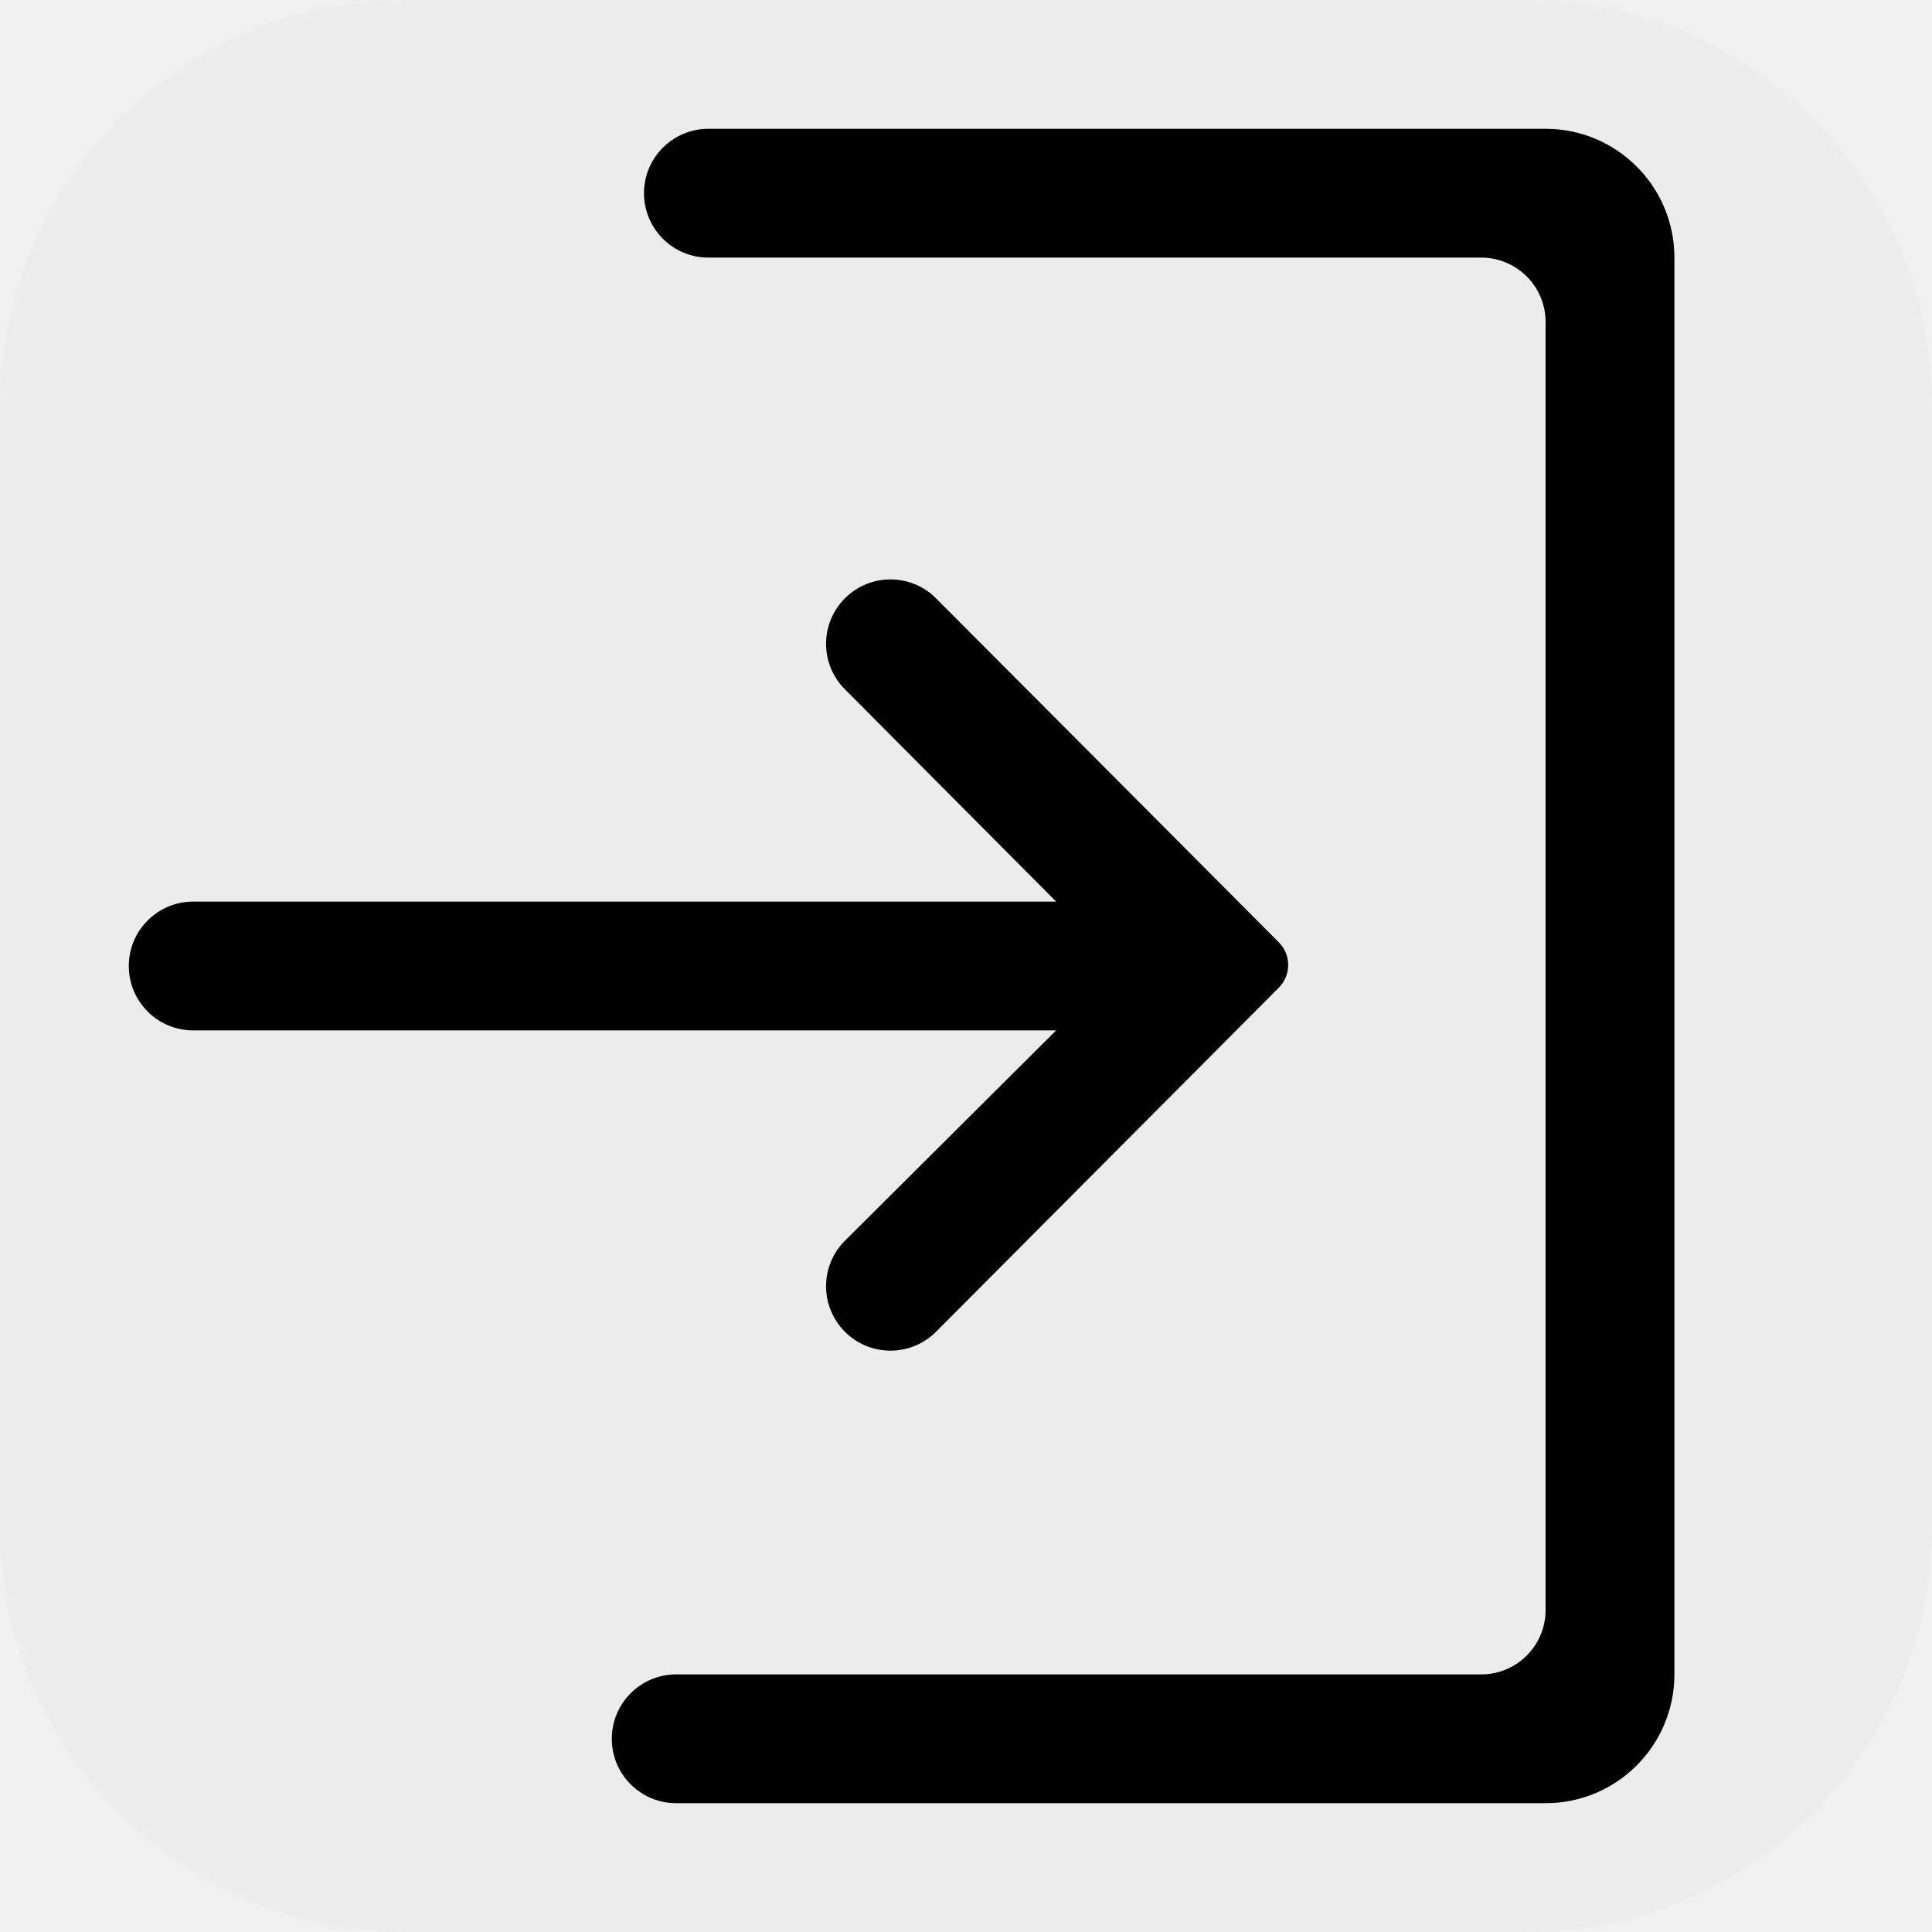
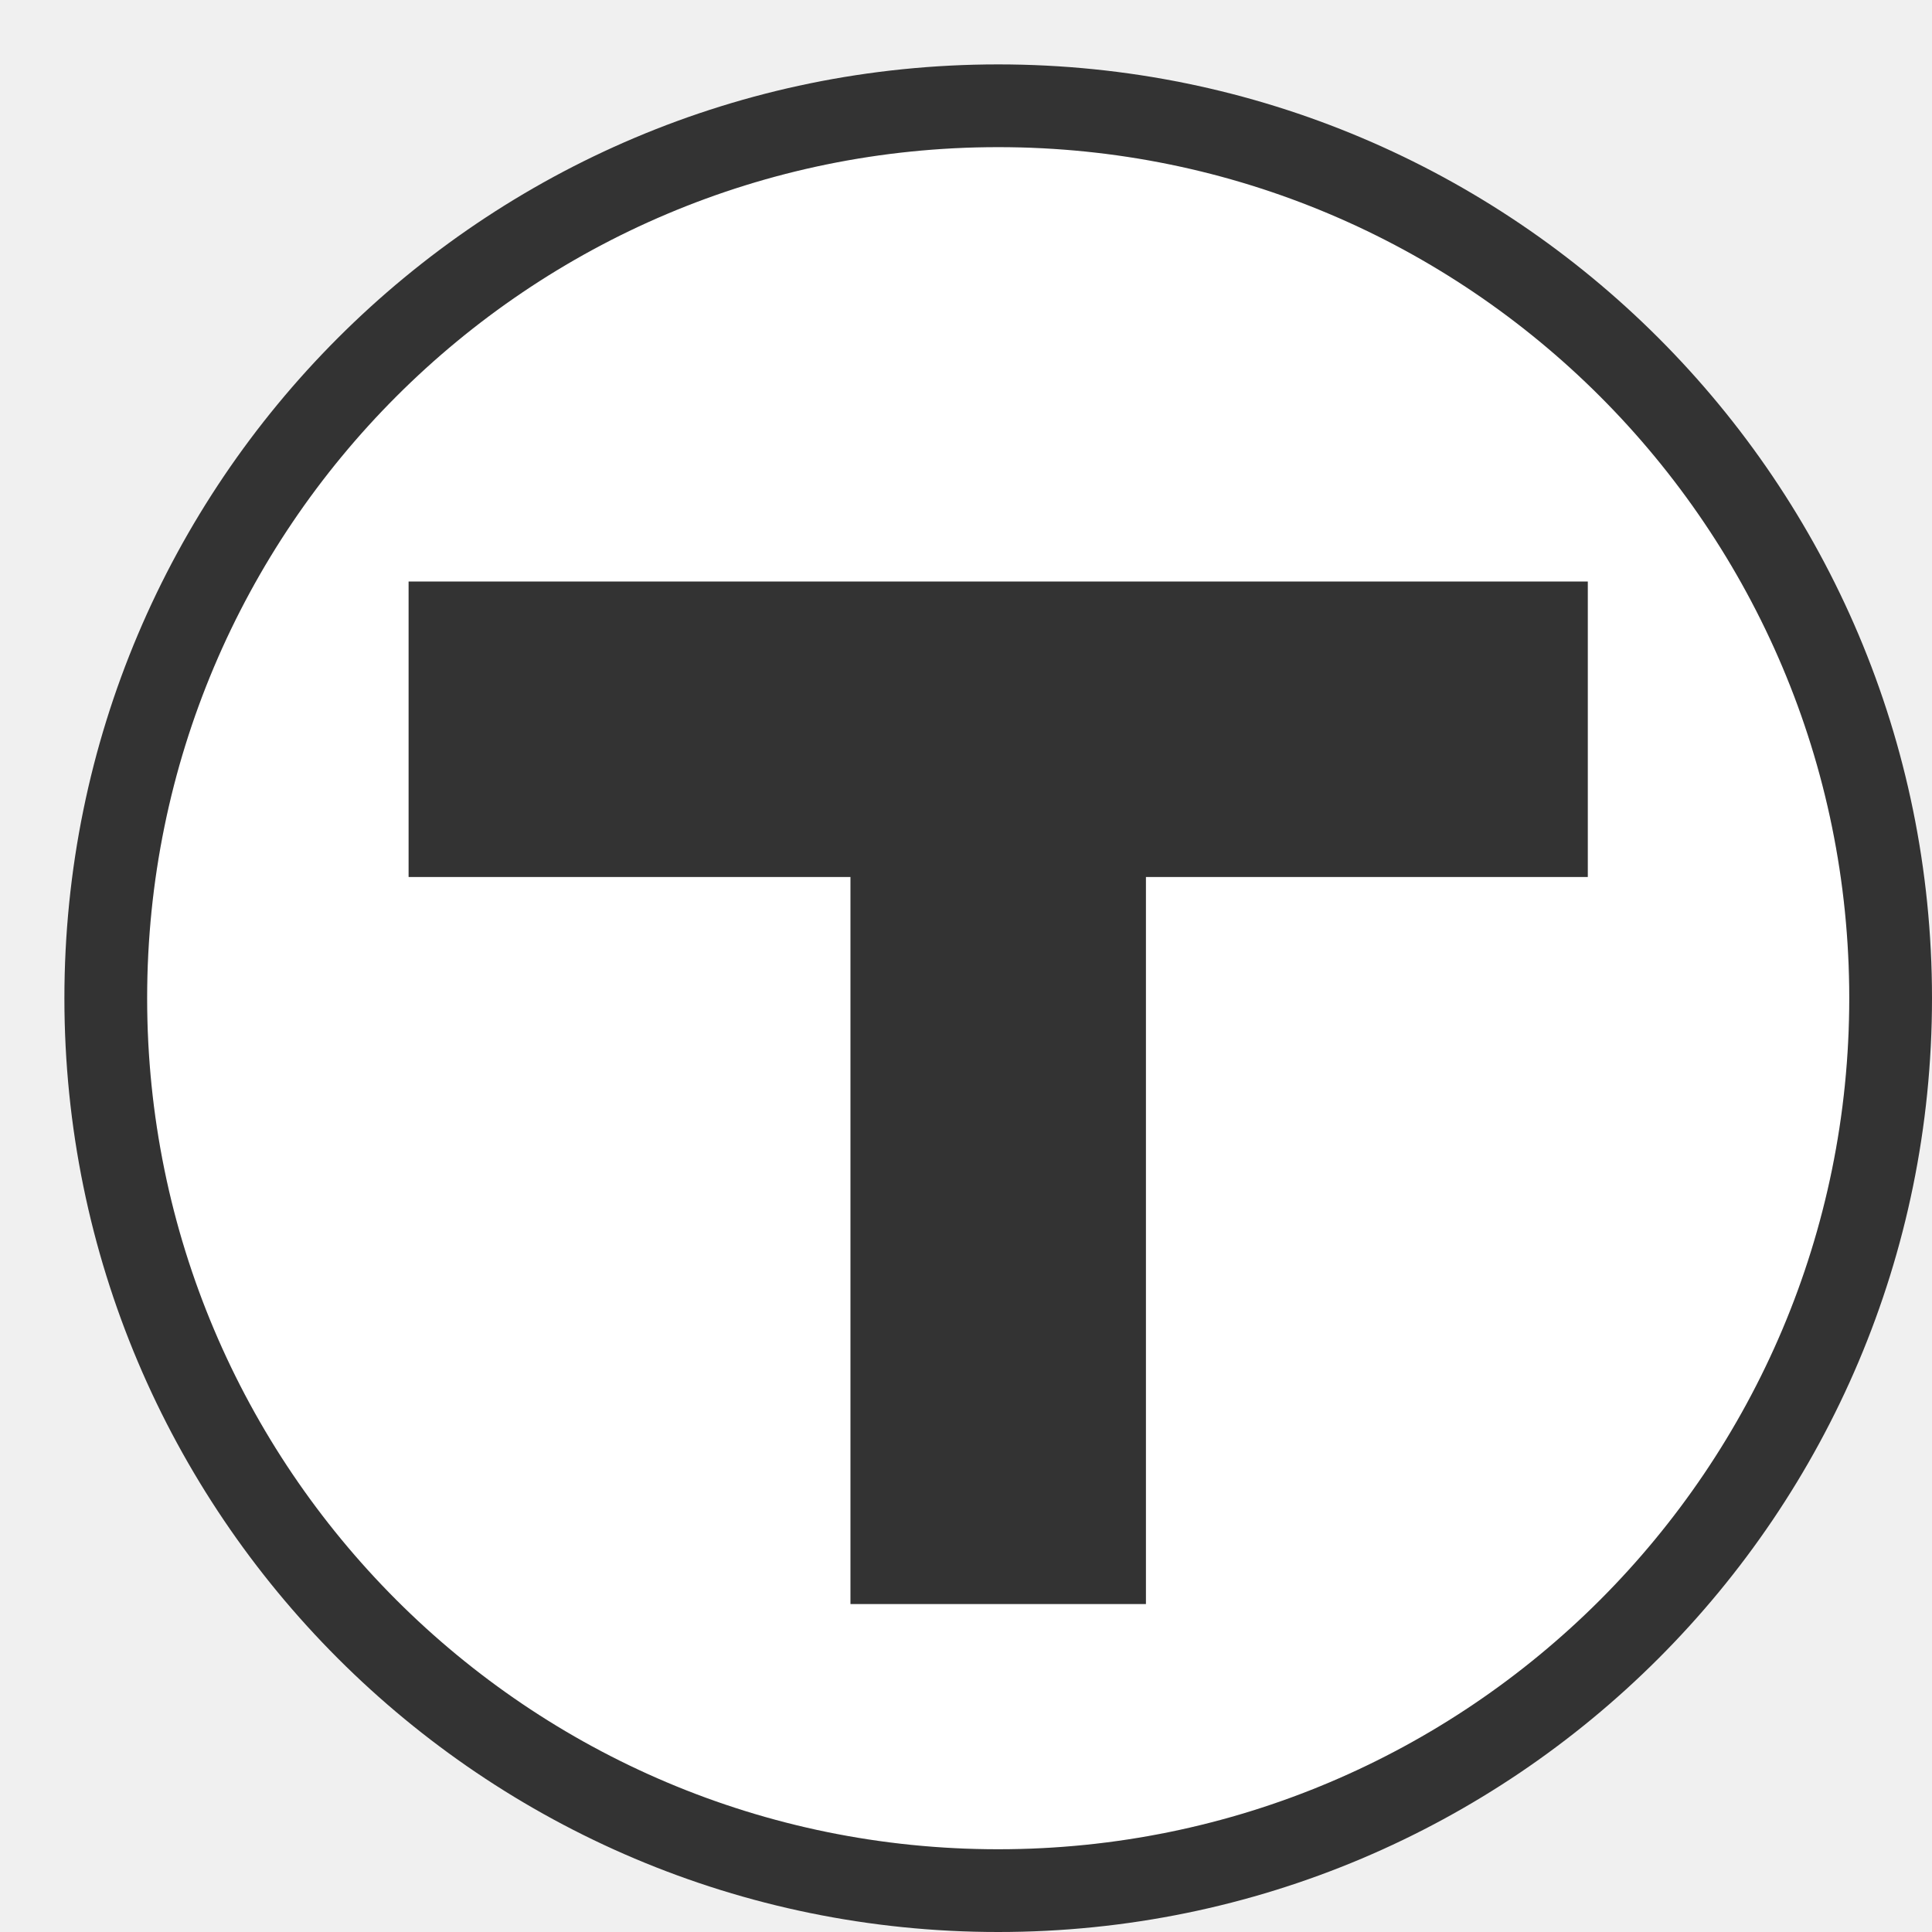
- <svg xmlns="http://www.w3.org/2000/svg" id="entrance-alt1" width="15" height="15" viewBox="0 0 15 15" version="1.1">
+ <svg xmlns="http://www.w3.org/2000/svg" width="15" height="15" viewBox="0 0 15 15" id="circle-stroked" version="1.1" xml:space="preserve">
  <defs id="defs1" />
-   <rect style="fill:#ececec;fill-opacity:1;stroke:none;stroke-width:4" id="rect2" width="15" height="15" x="0" y="0" ry="3.154" />
-   <path d="M6.554,9.639a.5.5,0,0,0,.707.707L9.928,7.669a.25.25,0,0,0,0-.354h0L7.261,4.639a.5.5,0,0,0-.707.707L8.2,7H1.5a.5.5,0,0,0,0,1H8.2ZM12,1H5.5a.5.5,0,0,0,0,1h6a.5.5,0,0,1,.5.5v10a.5.5,0,0,1-.5.5H5.25a.5.5,0,0,0,0,1H12a1,1,0,0,0,1-1V2A1,1,0,0,0,12,1Z" id="path1" />
+   <g id="g1" transform="matrix(0.0145,0,0,0.0145,0.5,0.5)">
+     <path d="m 500,44.3 c -251.7,0 -455.7,204 -455.7,455.7 0,251.7 204,455.7 455.7,455.7 251.7,0 455.7,-204 455.7,-455.7 C 955.7,248.3 751.7,44.3 500,44.3 Z M 815.7,435.1 H 579.1 V 824.3 H 420.9 V 435.1 H 184.3 V 276.9 h 631.3 v 158.2 z" style="fill:#ffffff" id="path1" />
+     <path d="M 500,0 C 223.9,0 0,223.9 0,500 c 0,276.1 223.9,500 500,500 276.1,0 500,-223.9 500,-500 C 1000,223.9 776.1,0 500,0 Z m 0,955.7 C 248.3,955.7 44.3,751.7 44.3,500 44.3,248.3 248.3,44.3 500,44.3 c 251.7,0 455.7,204 455.7,455.7 0,251.7 -204,455.7 -455.7,455.7 z" id="path2" style="fill:#333333" />
+     <path d="M 184.3,435.1 H 420.9 V 824.4 H 579.1 V 435.1 H 815.7 V 276.9 H 184.3 Z" id="path3" style="fill:#333333;fill-opacity:1" />
+   </g>
</svg>
